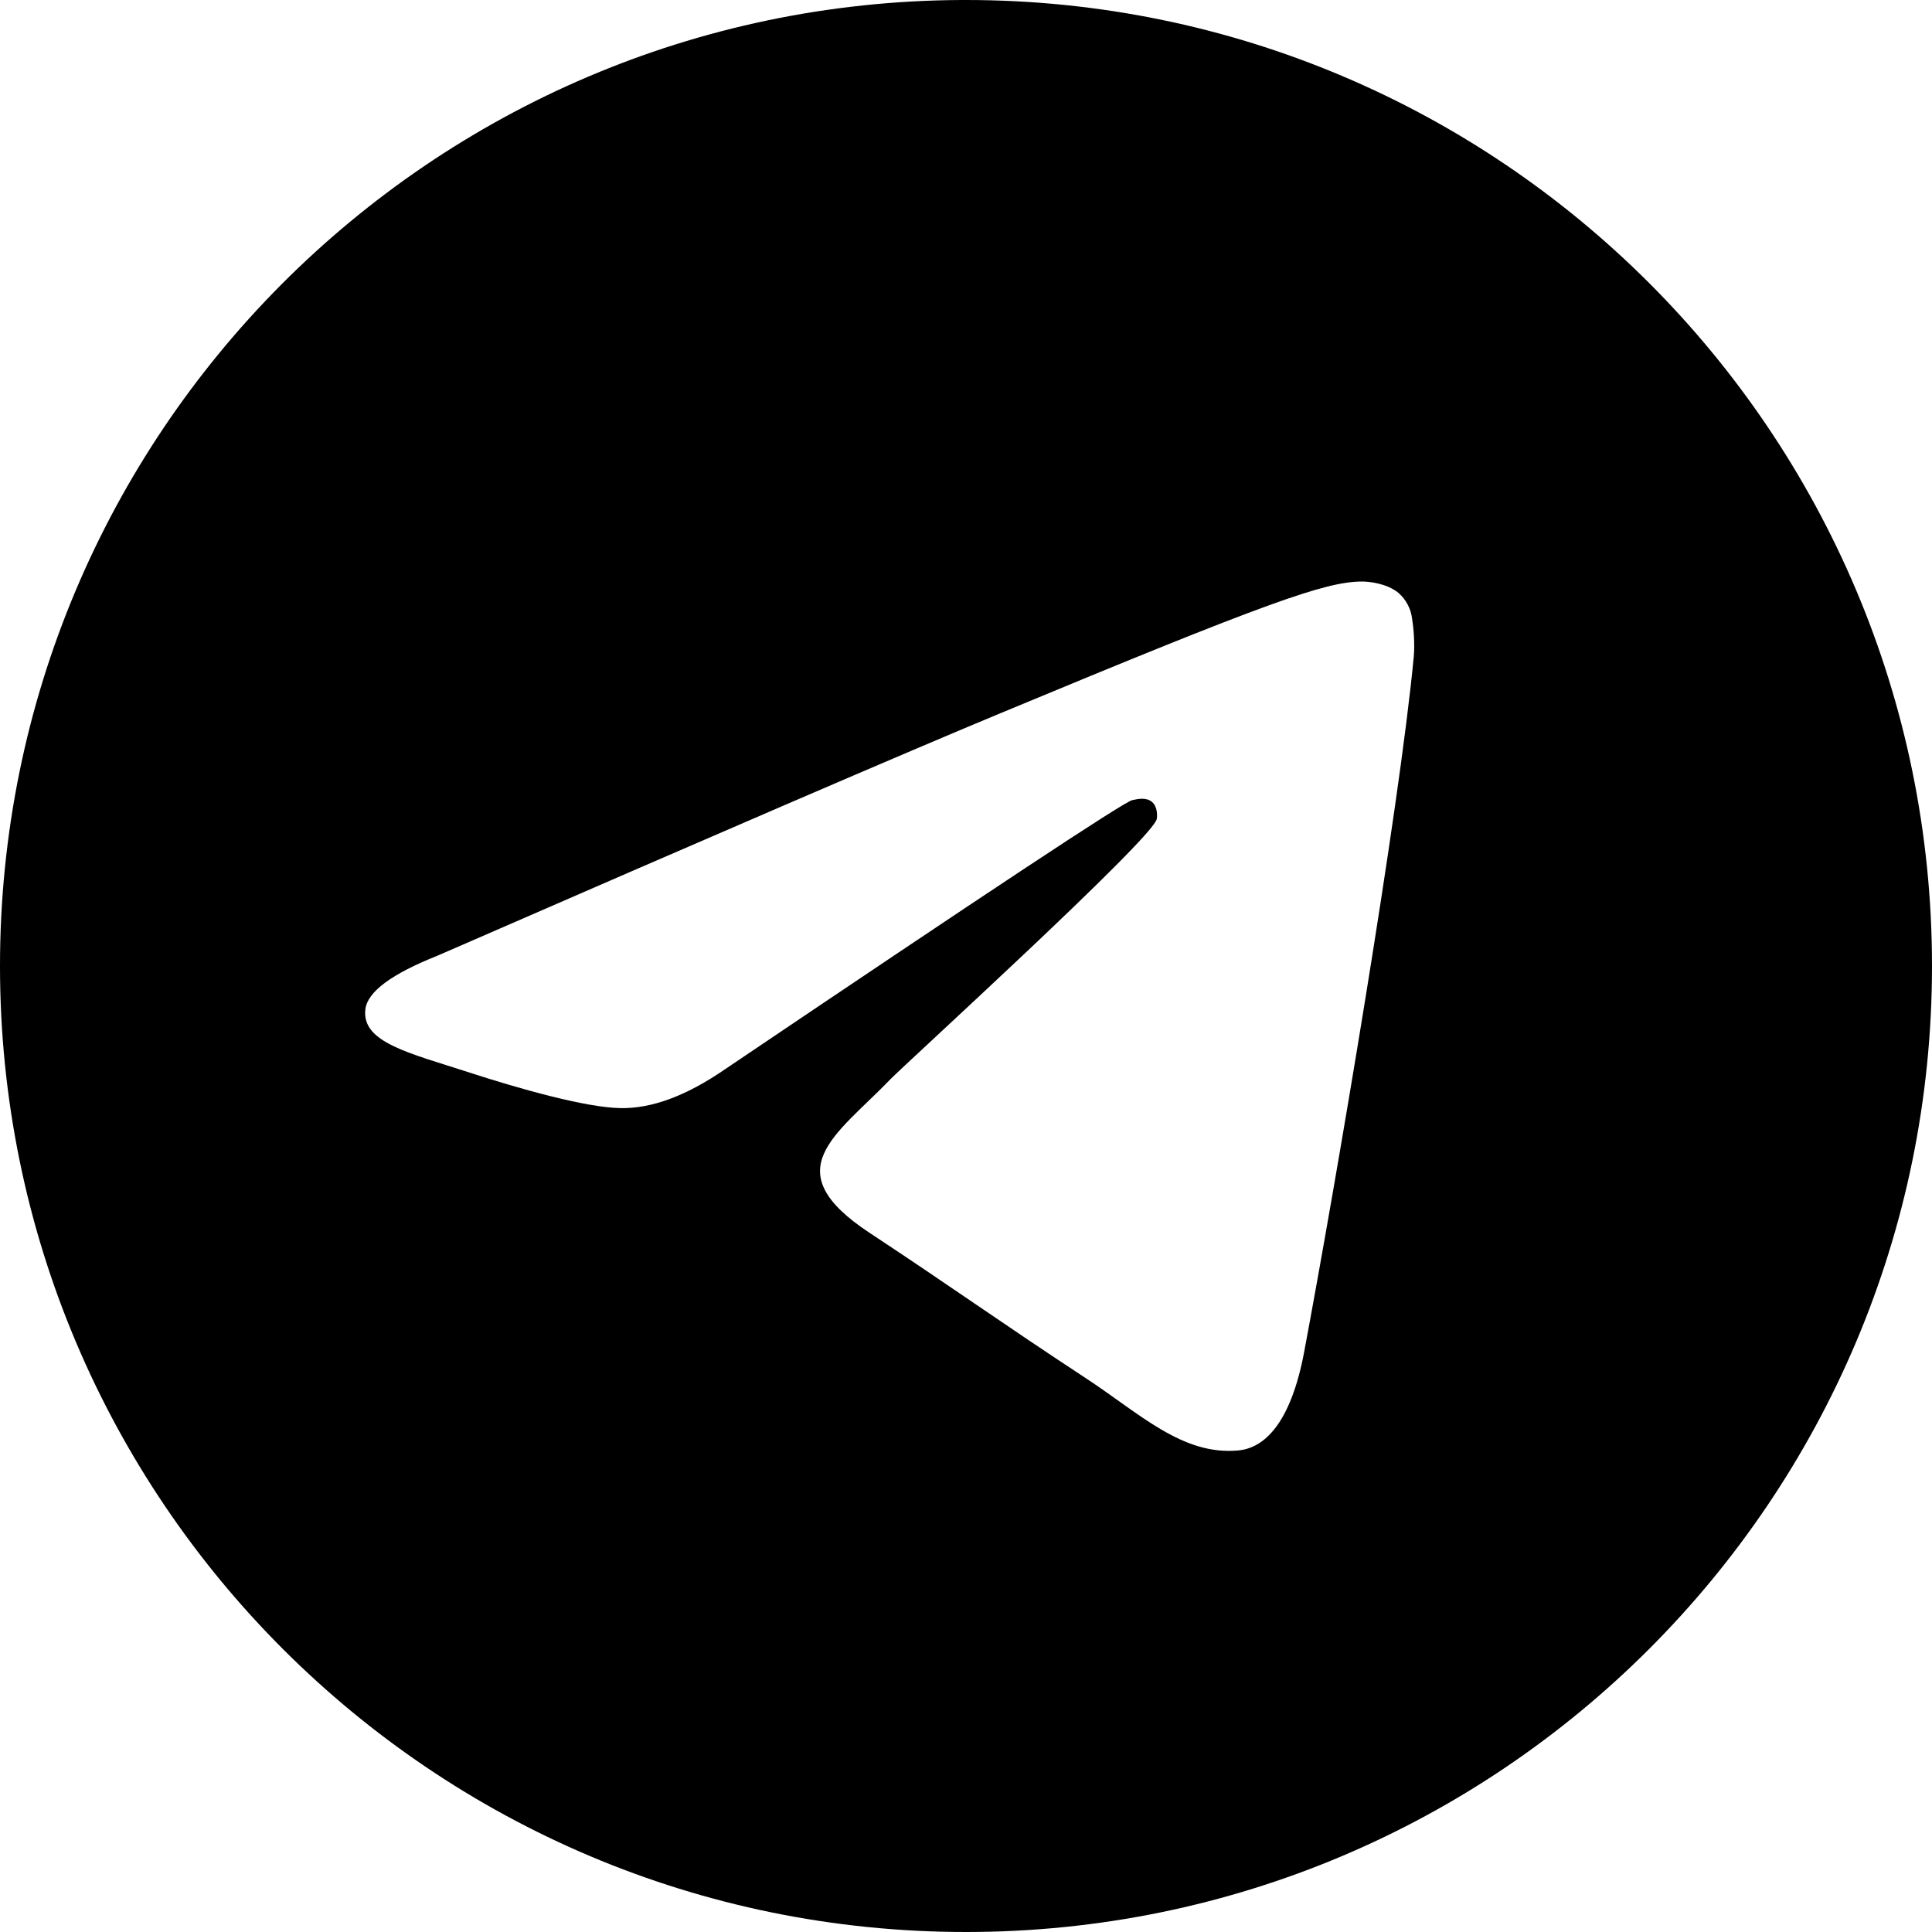
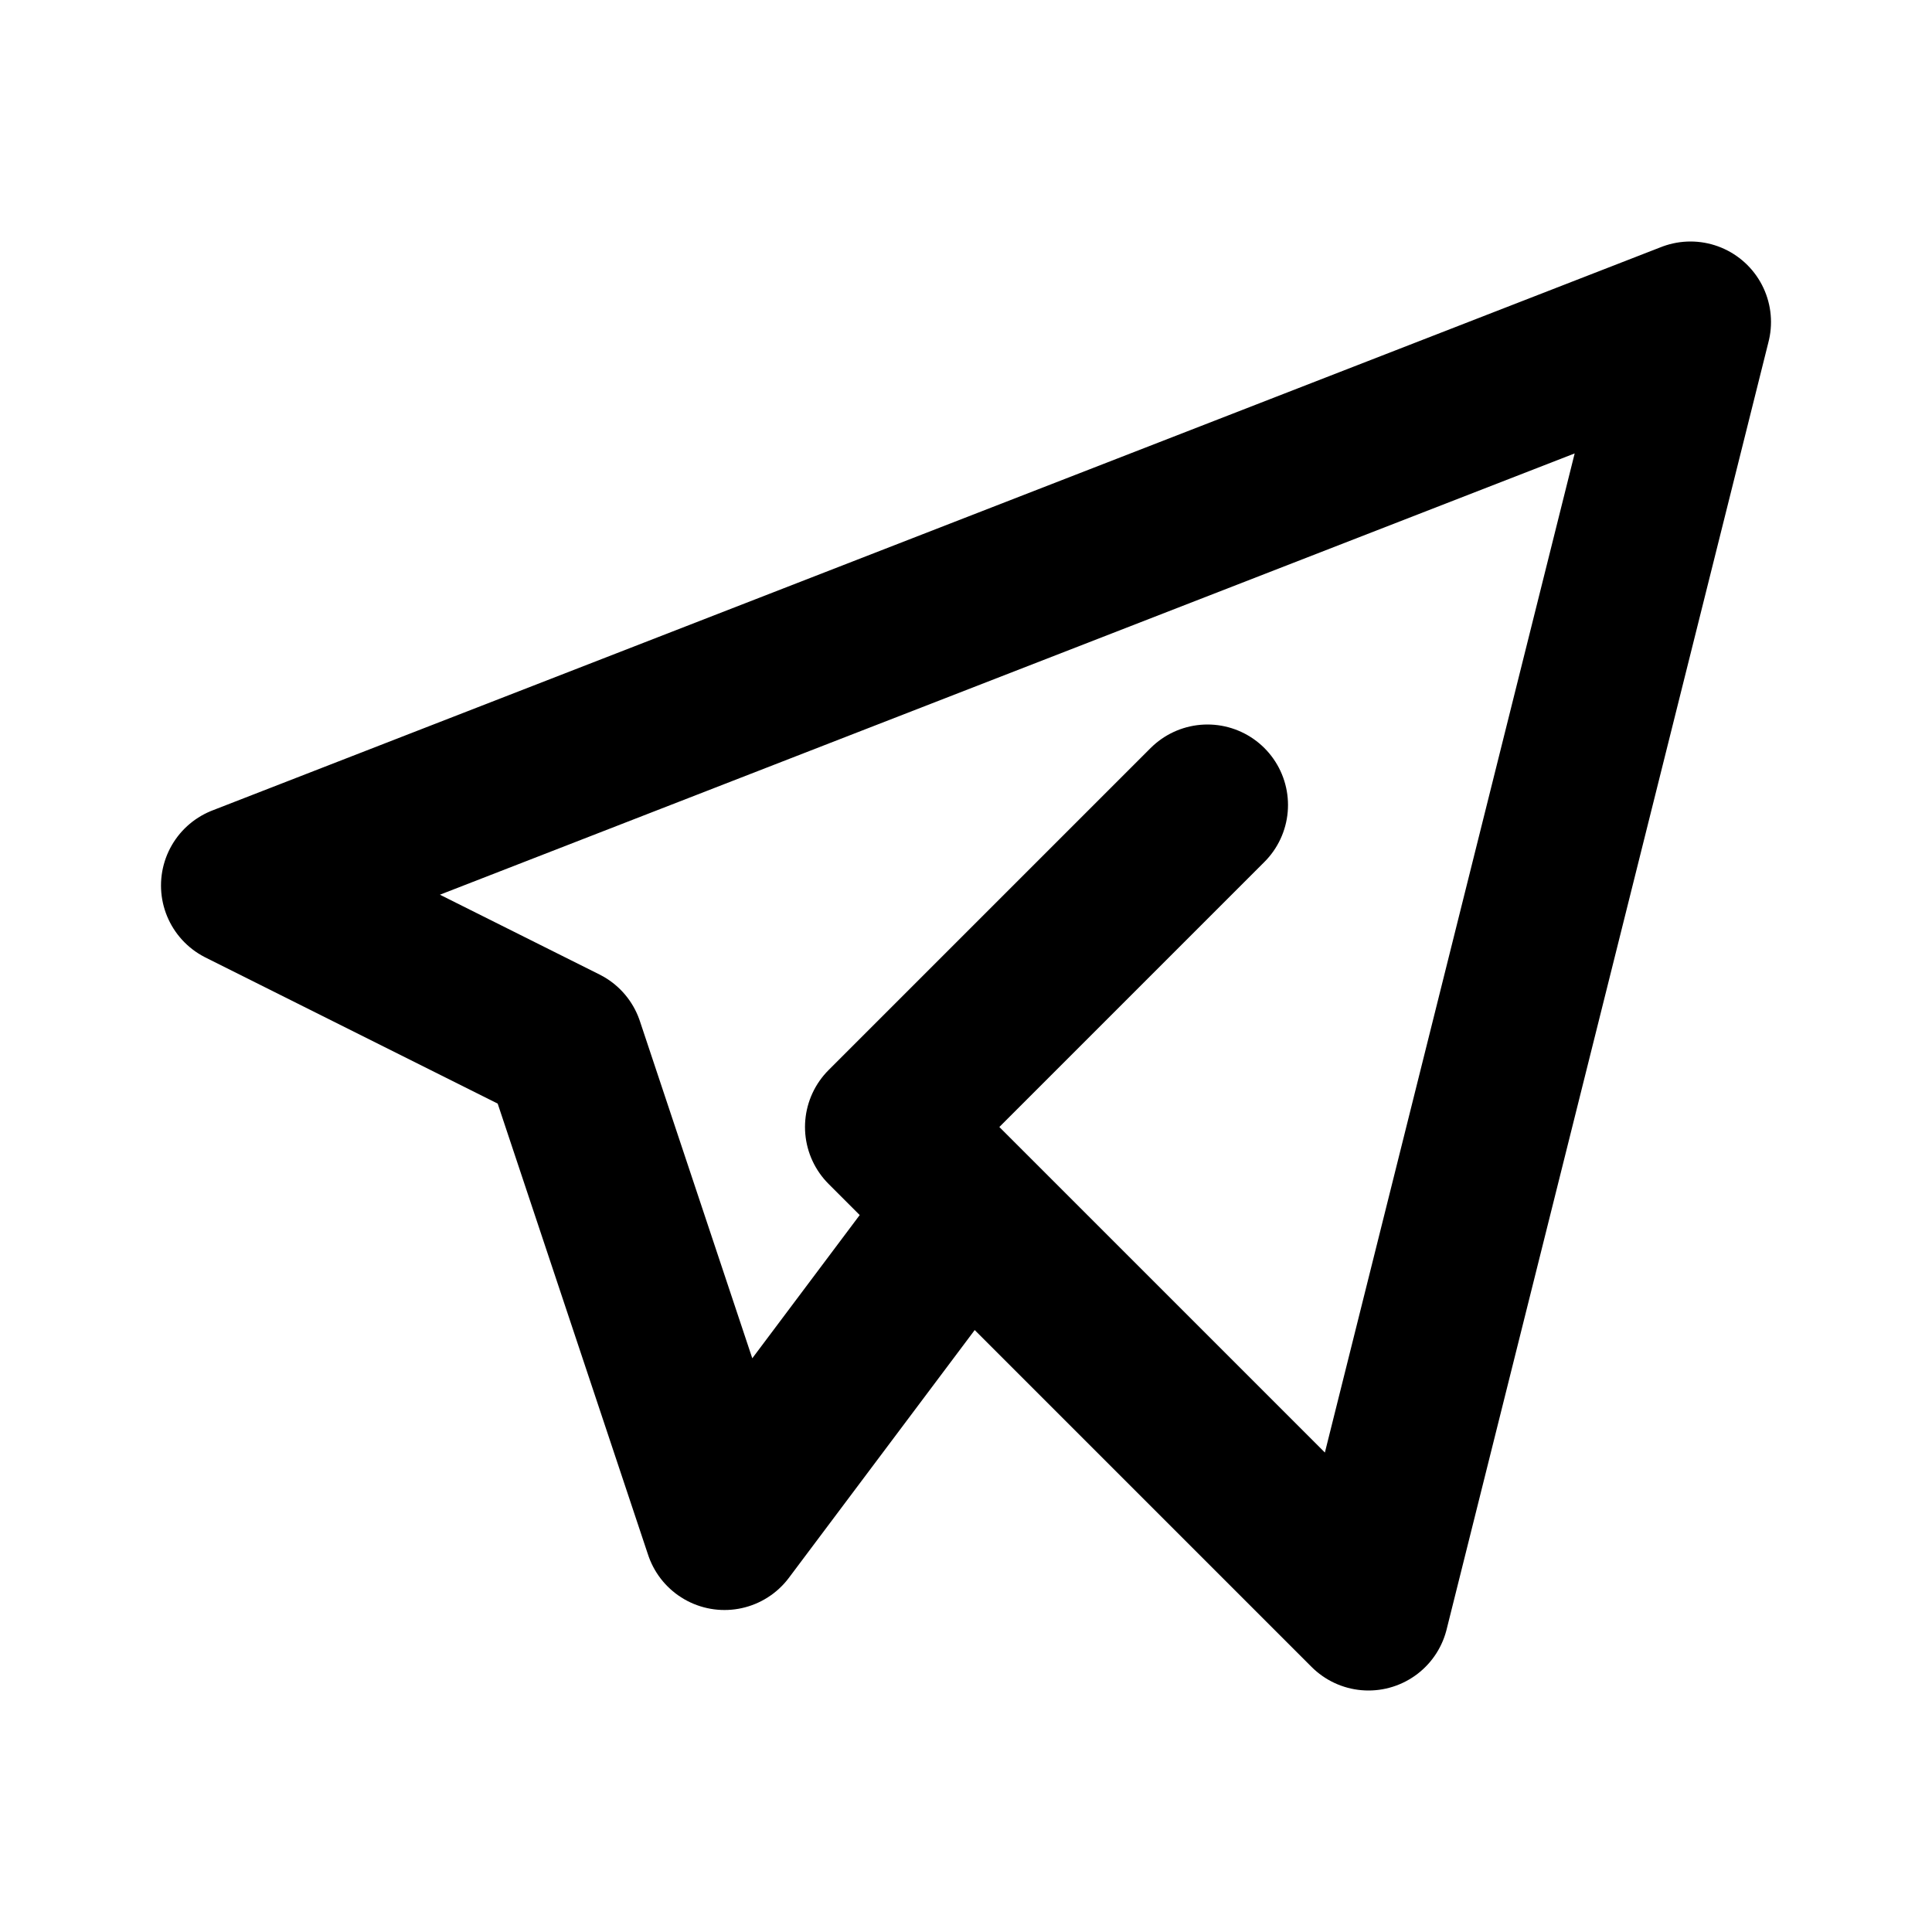
- <svg xmlns="http://www.w3.org/2000/svg" role="img" viewBox="0 0 24 24">
-   <path d="M11.944 0A12 12 0 0 0 0 12a12 12 0 0 0 12 12 12 12 0 0 0 12-12A12 12 0 0 0 12 0a12 12 0 0 0-.056 0zm4.962 7.224c.1-.002.321.023.465.14a.506.506 0 0 1 .171.325c.016.093.036.306.02.472-.18 1.898-.962 6.502-1.36 8.627-.168.9-.499 1.201-.82 1.23-.696.065-1.225-.46-1.9-.902-1.056-.693-1.653-1.124-2.678-1.8-1.185-.78-.417-1.21.258-1.91.177-.184 3.247-2.977 3.307-3.23.007-.032.014-.15-.056-.212s-.174-.041-.249-.024c-.106.024-1.793 1.14-5.061 3.345-.48.33-.913.49-1.302.48-.428-.008-1.252-.241-1.865-.44-.752-.245-1.349-.374-1.297-.789.027-.216.325-.437.893-.663 3.498-1.524 5.83-2.529 6.998-3.014 3.332-1.386 4.025-1.627 4.476-1.635z" />
+ <svg xmlns="http://www.w3.org/2000/svg" width="24" height="24" viewBox="0 0 24 24" fill="none" stroke="currentColor" stroke-width="2" stroke-linecap="round" stroke-linejoin="round">
+   <path d="M15 10l-4 4l6 6l4 -16l-18 7l4 2l2 6l3 -4" />
</svg>
